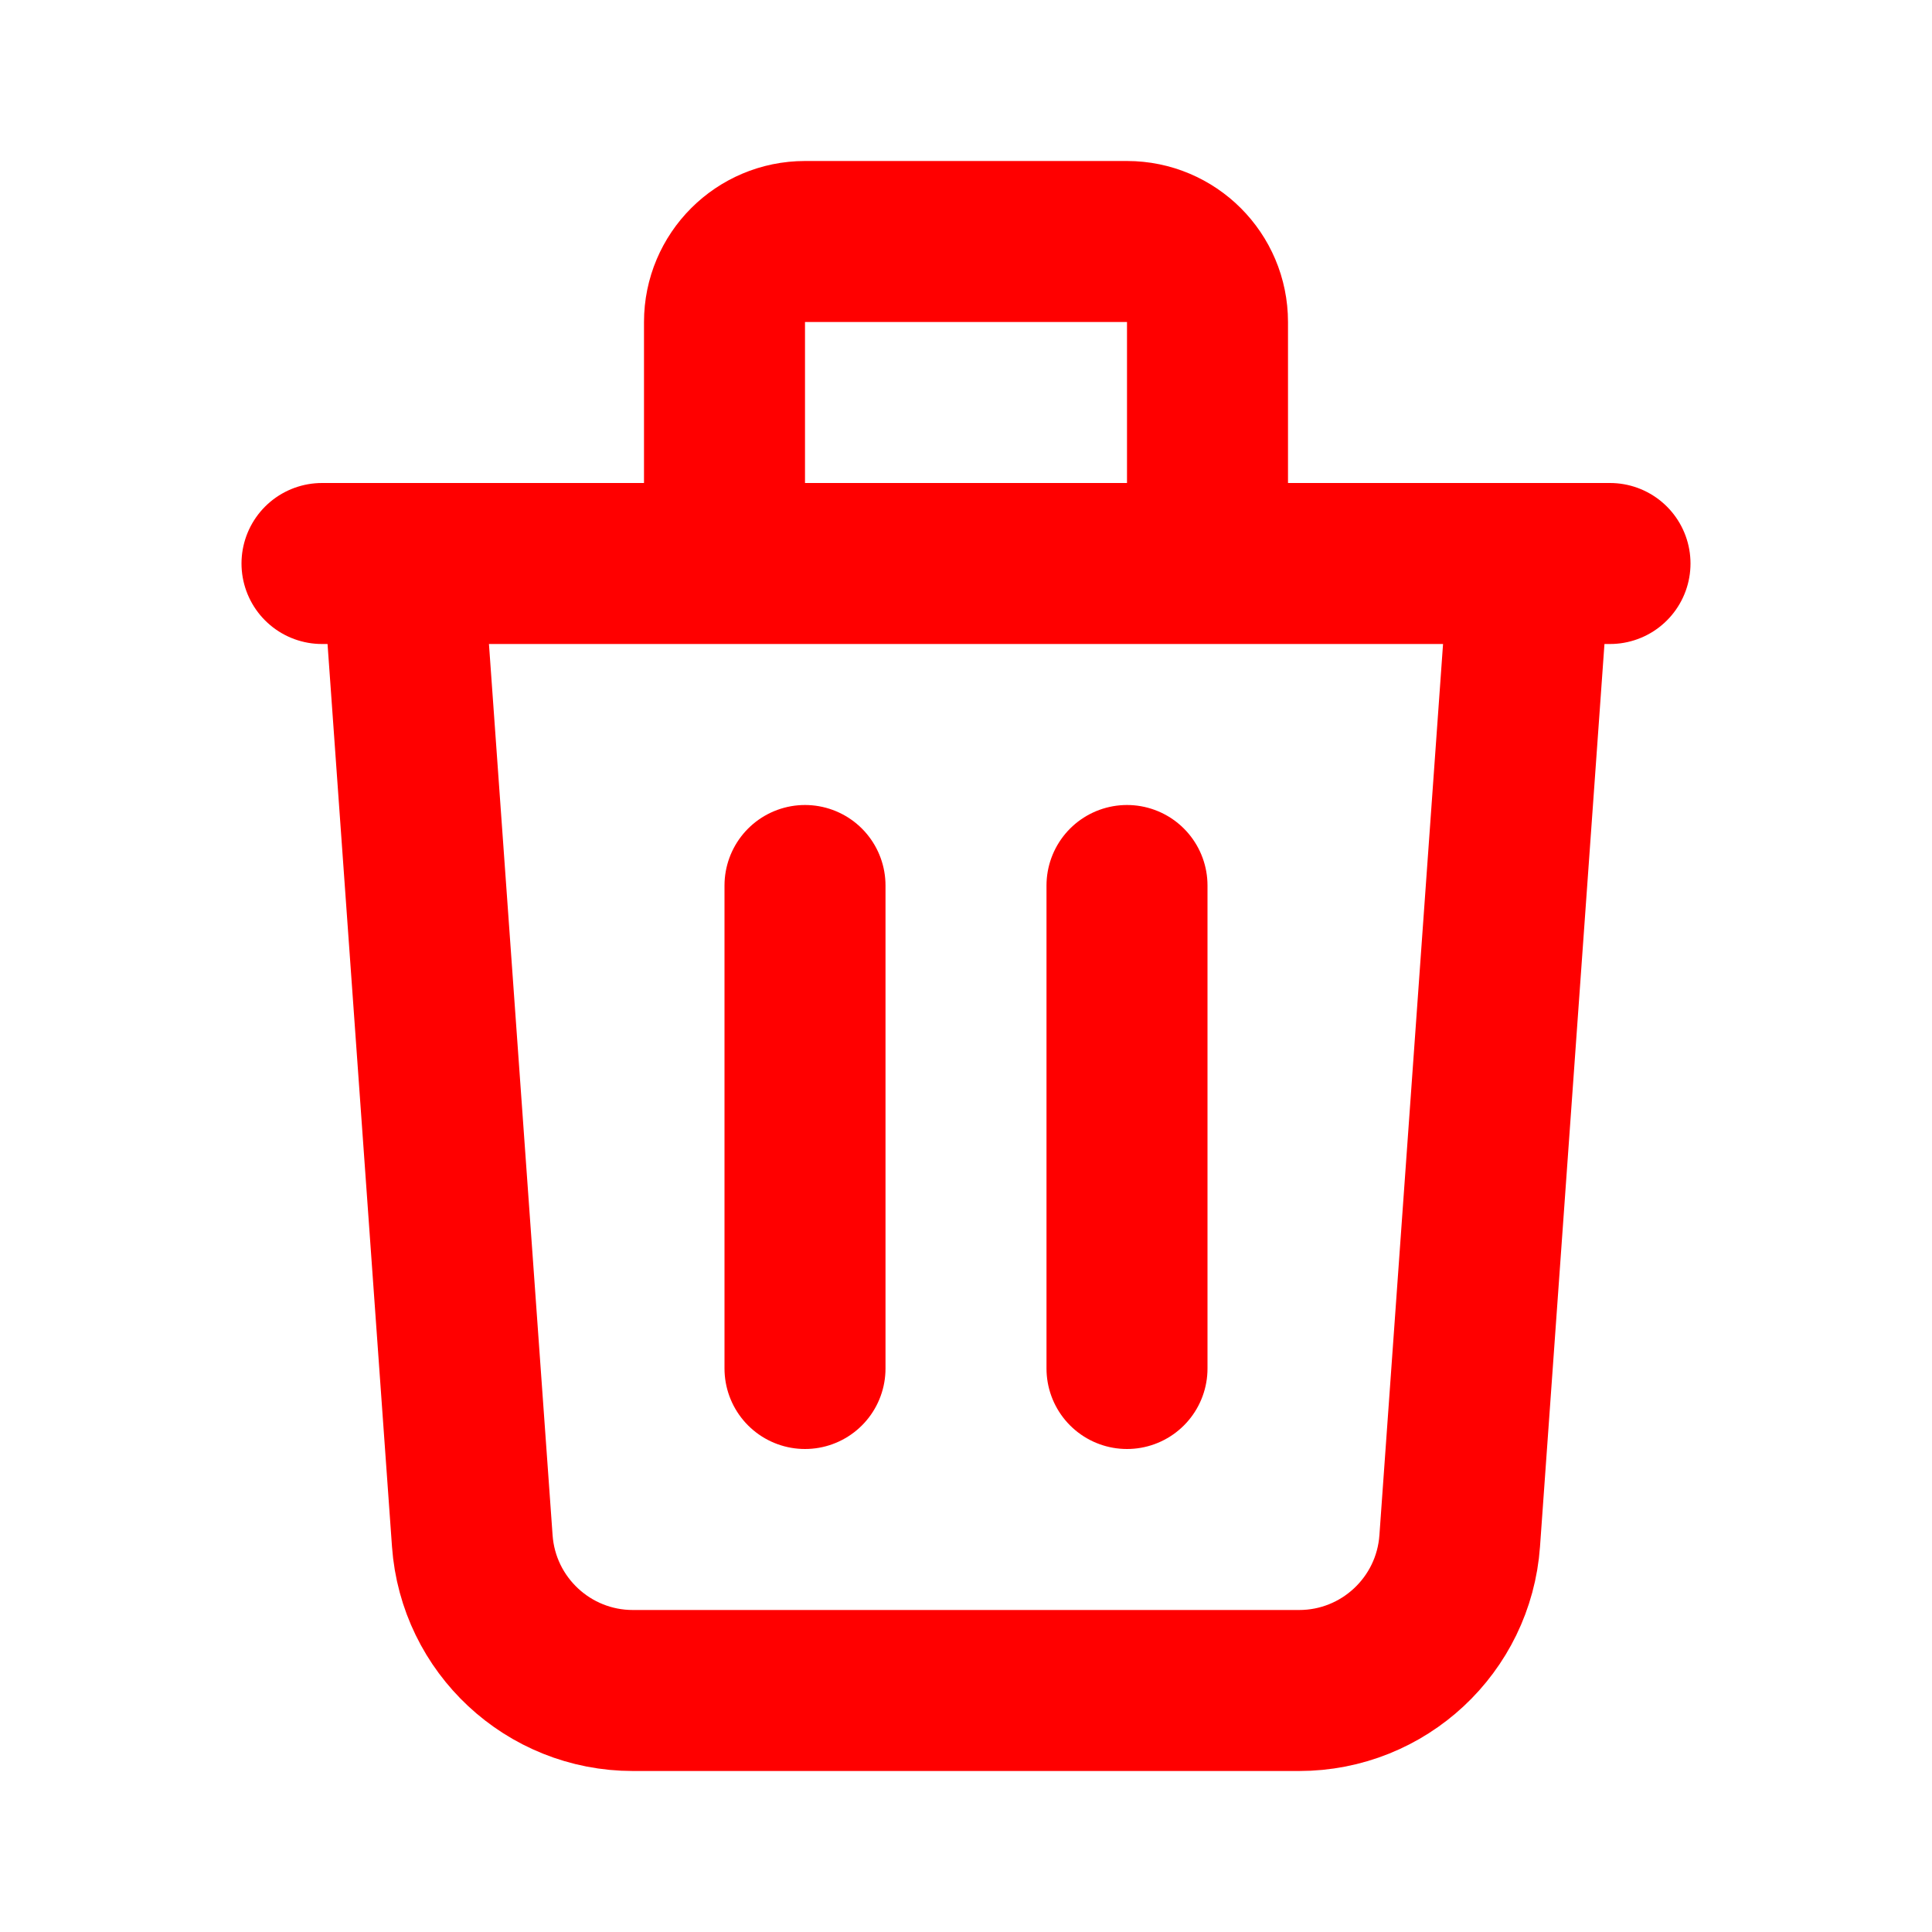
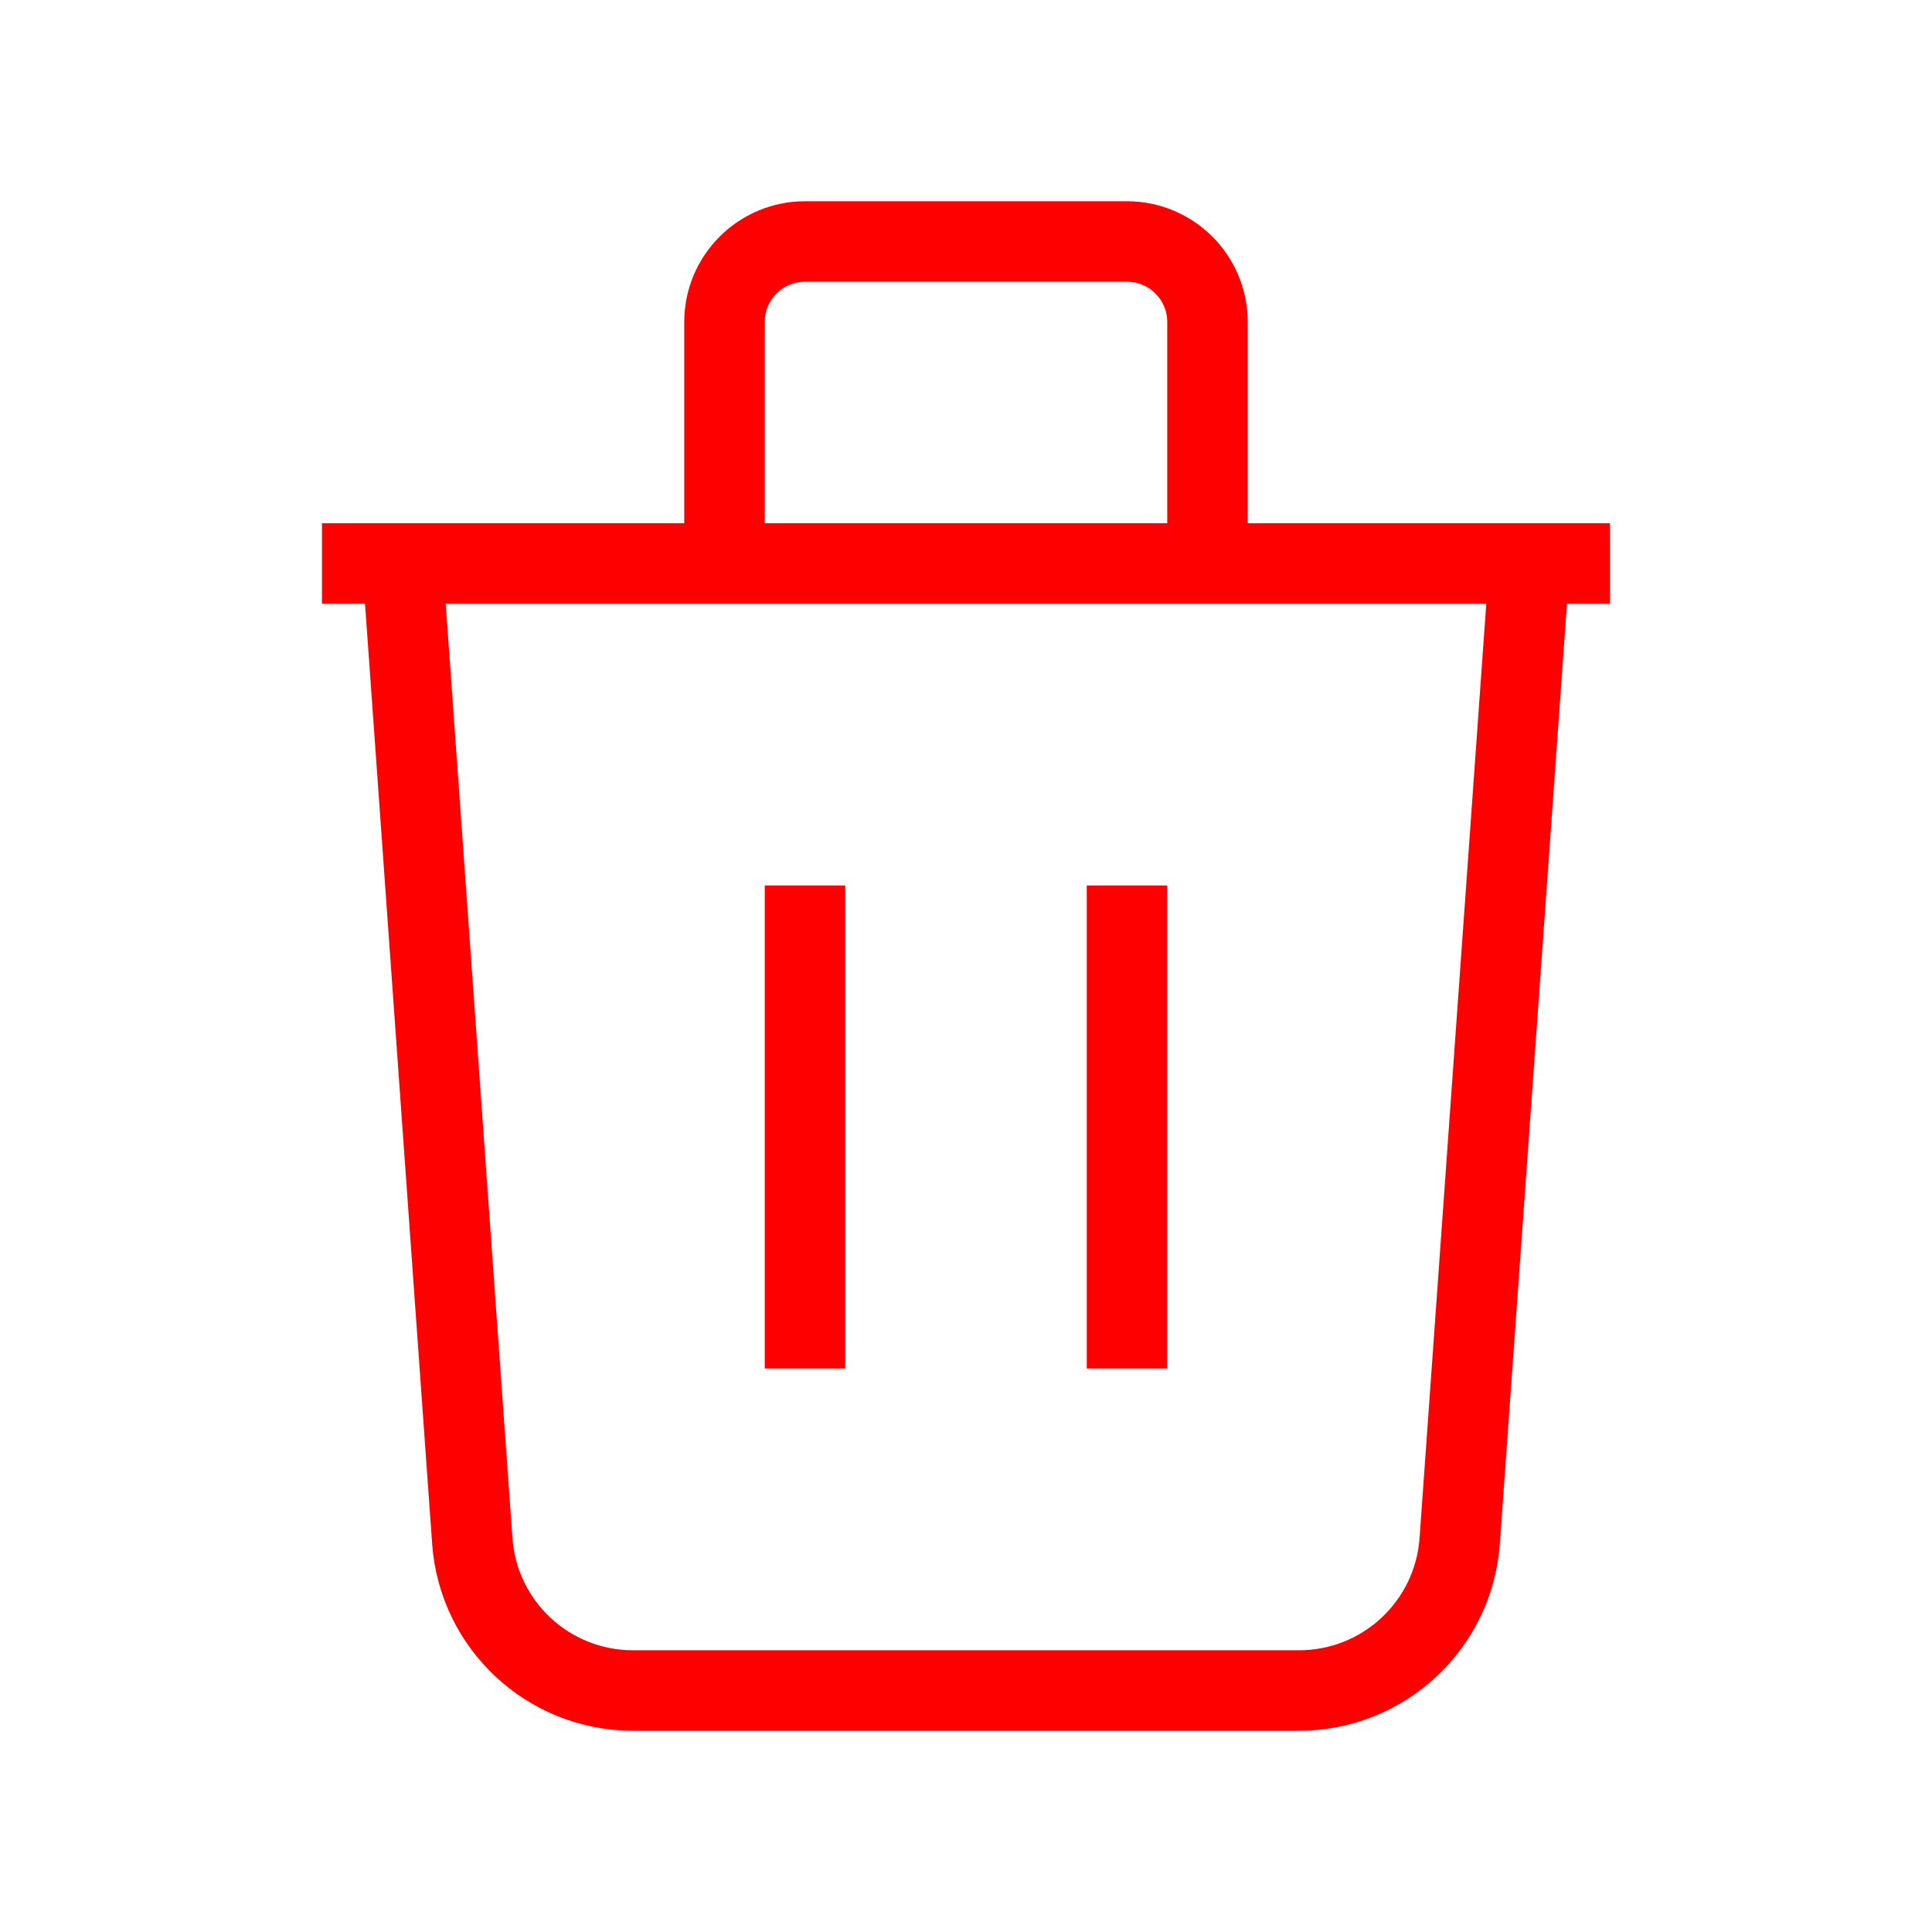
<svg xmlns="http://www.w3.org/2000/svg" width="24" height="24" viewBox="0 0 24 24" fill="none">
-   <path d="M19 7L18.133 19.142C18.058 20.189 17.187 21 16.138 21H7.862C6.813 21 5.942 20.189 5.867 19.142L5 7M10 11V17M14 11V17M15 7V4C15 3.448 14.552 3 14 3H10C9.448 3 9 3.448 9 4V7M4 7H20" stroke="#FF0000" stroke-width="2" stroke-linecap="round" stroke-linejoin="round" />
+   <path d="M19 7L18.133 19.142C18.058 20.189 17.187 21 16.138 21H7.862C6.813 21 5.942 20.189 5.867 19.142L5 7M10 11V17M14 11V17M15 7V4C15 3.448 14.552 3 14 3H10C9.448 3 9 3.448 9 4V7M4 7H20" stroke="#FF0000" strokeWidth="2" strokeLinecap="round" strokeLinejoin="round" />
</svg>
